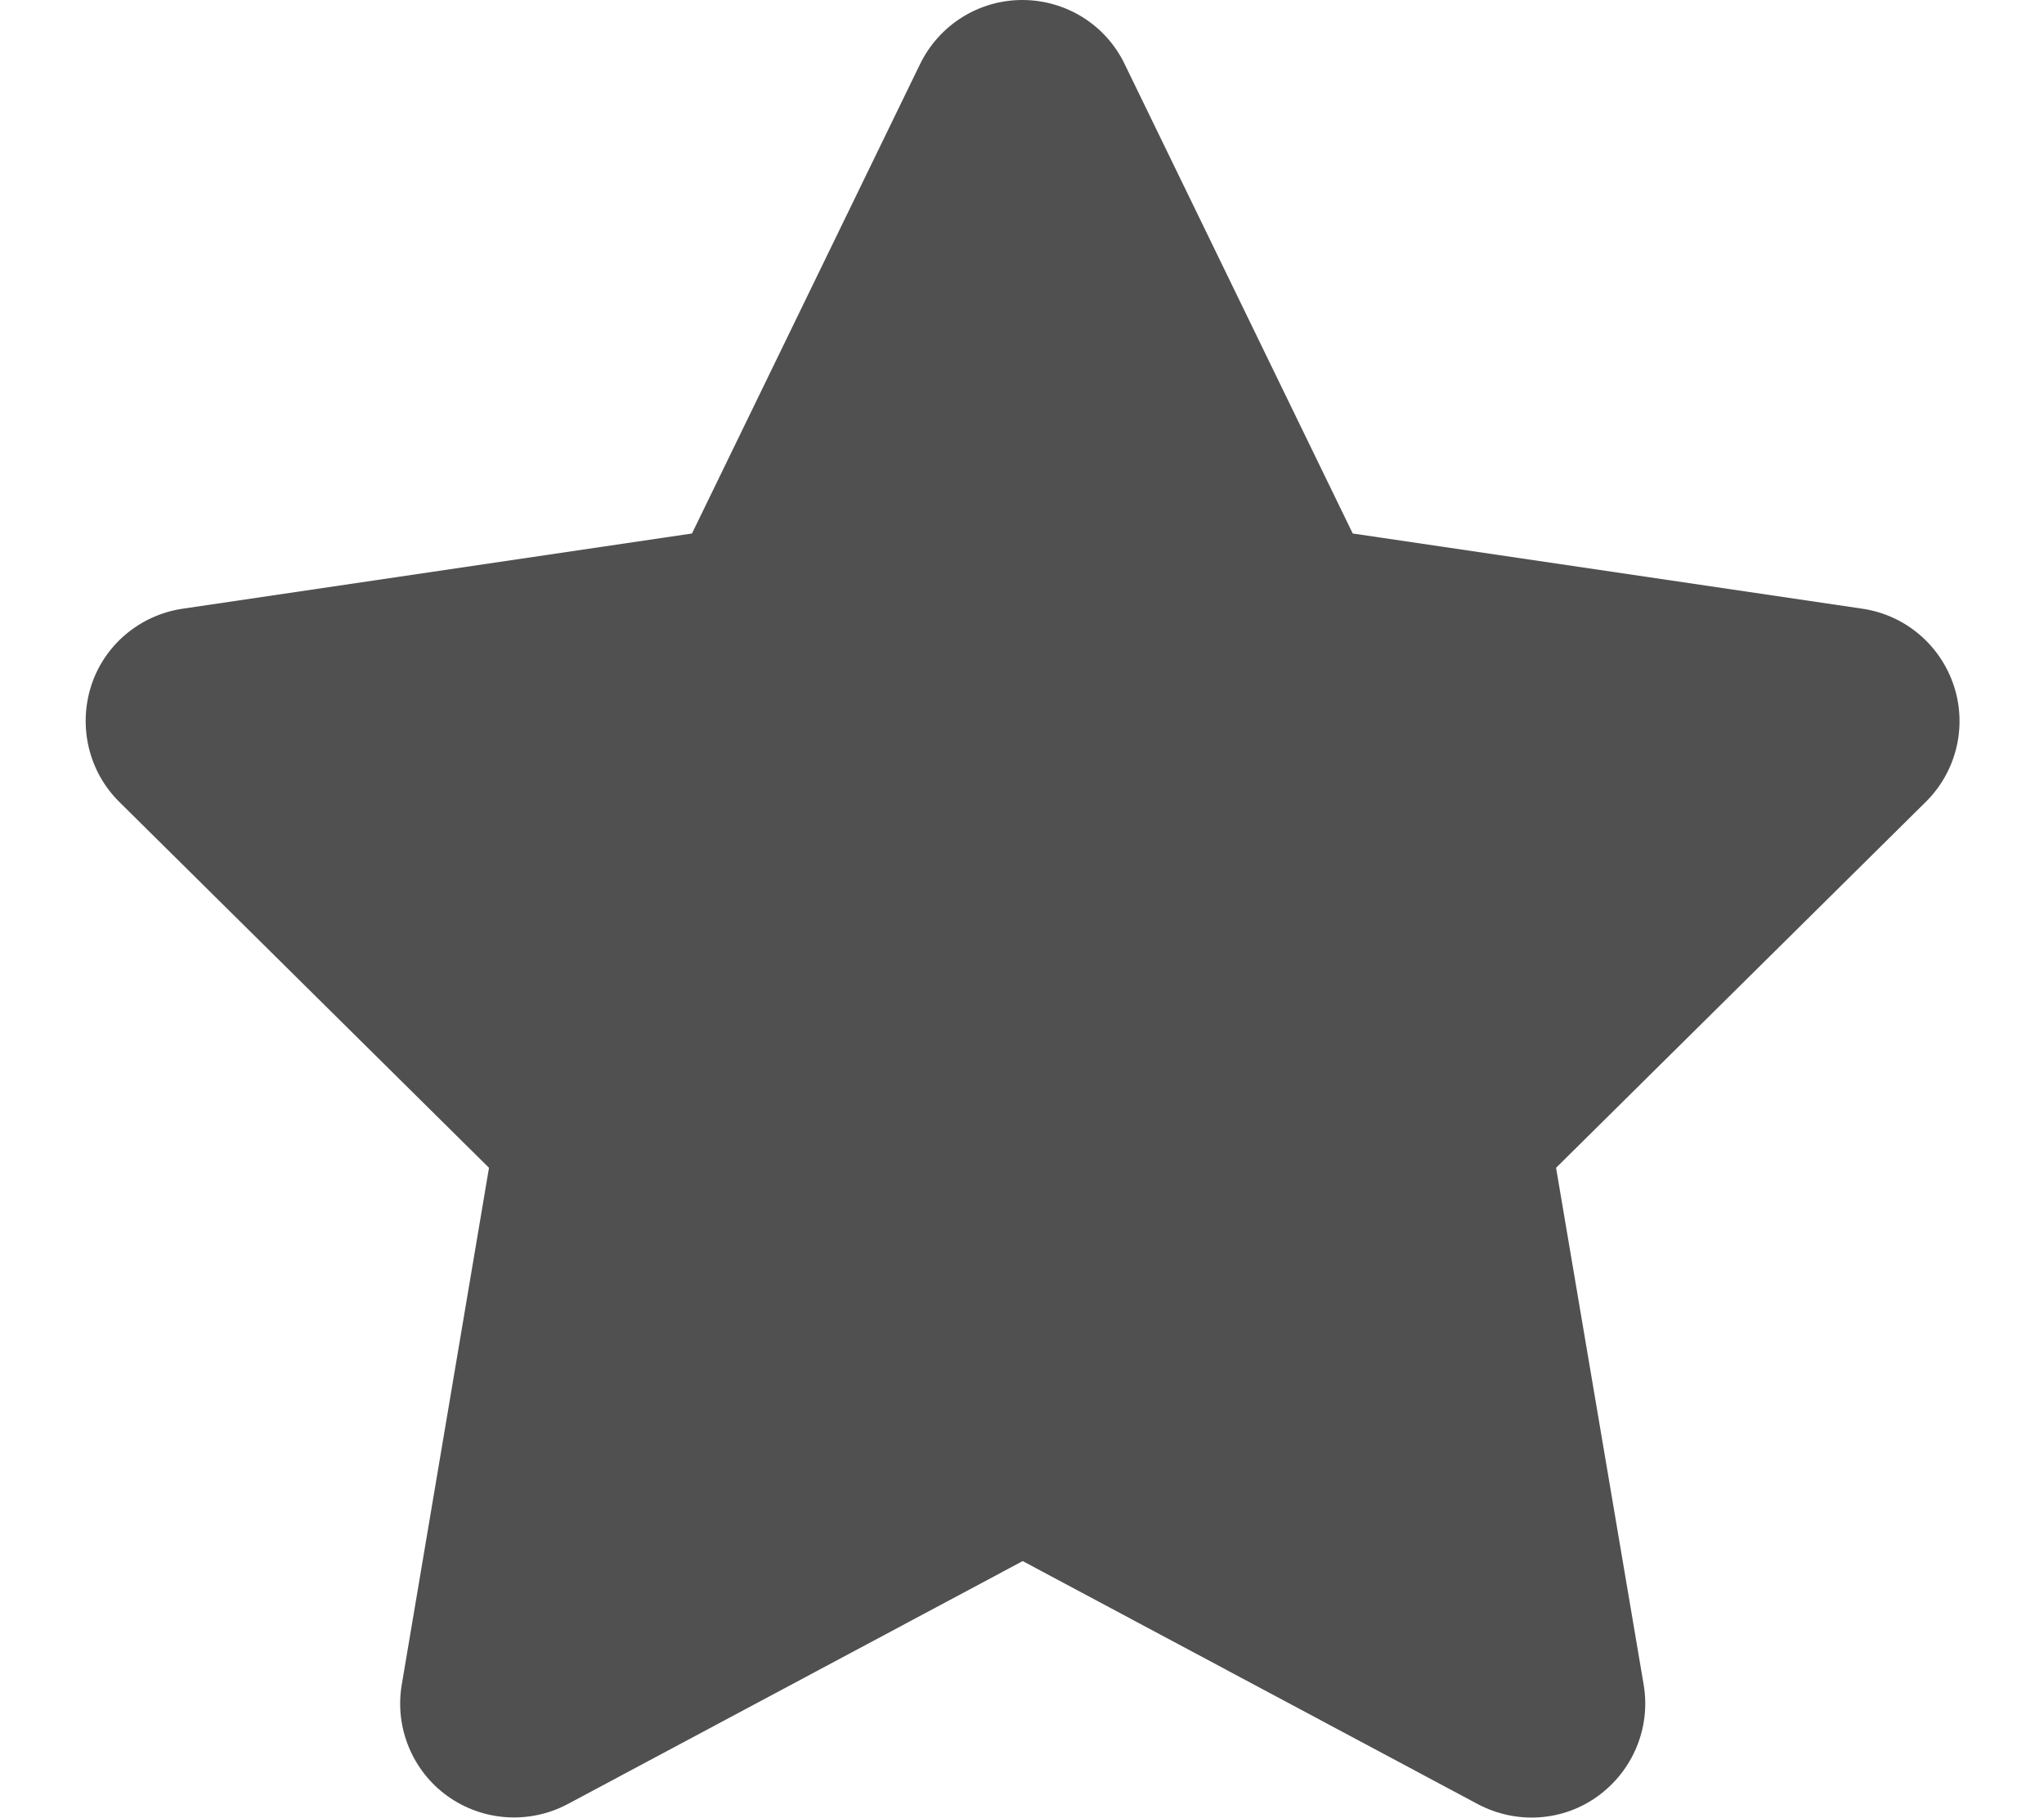
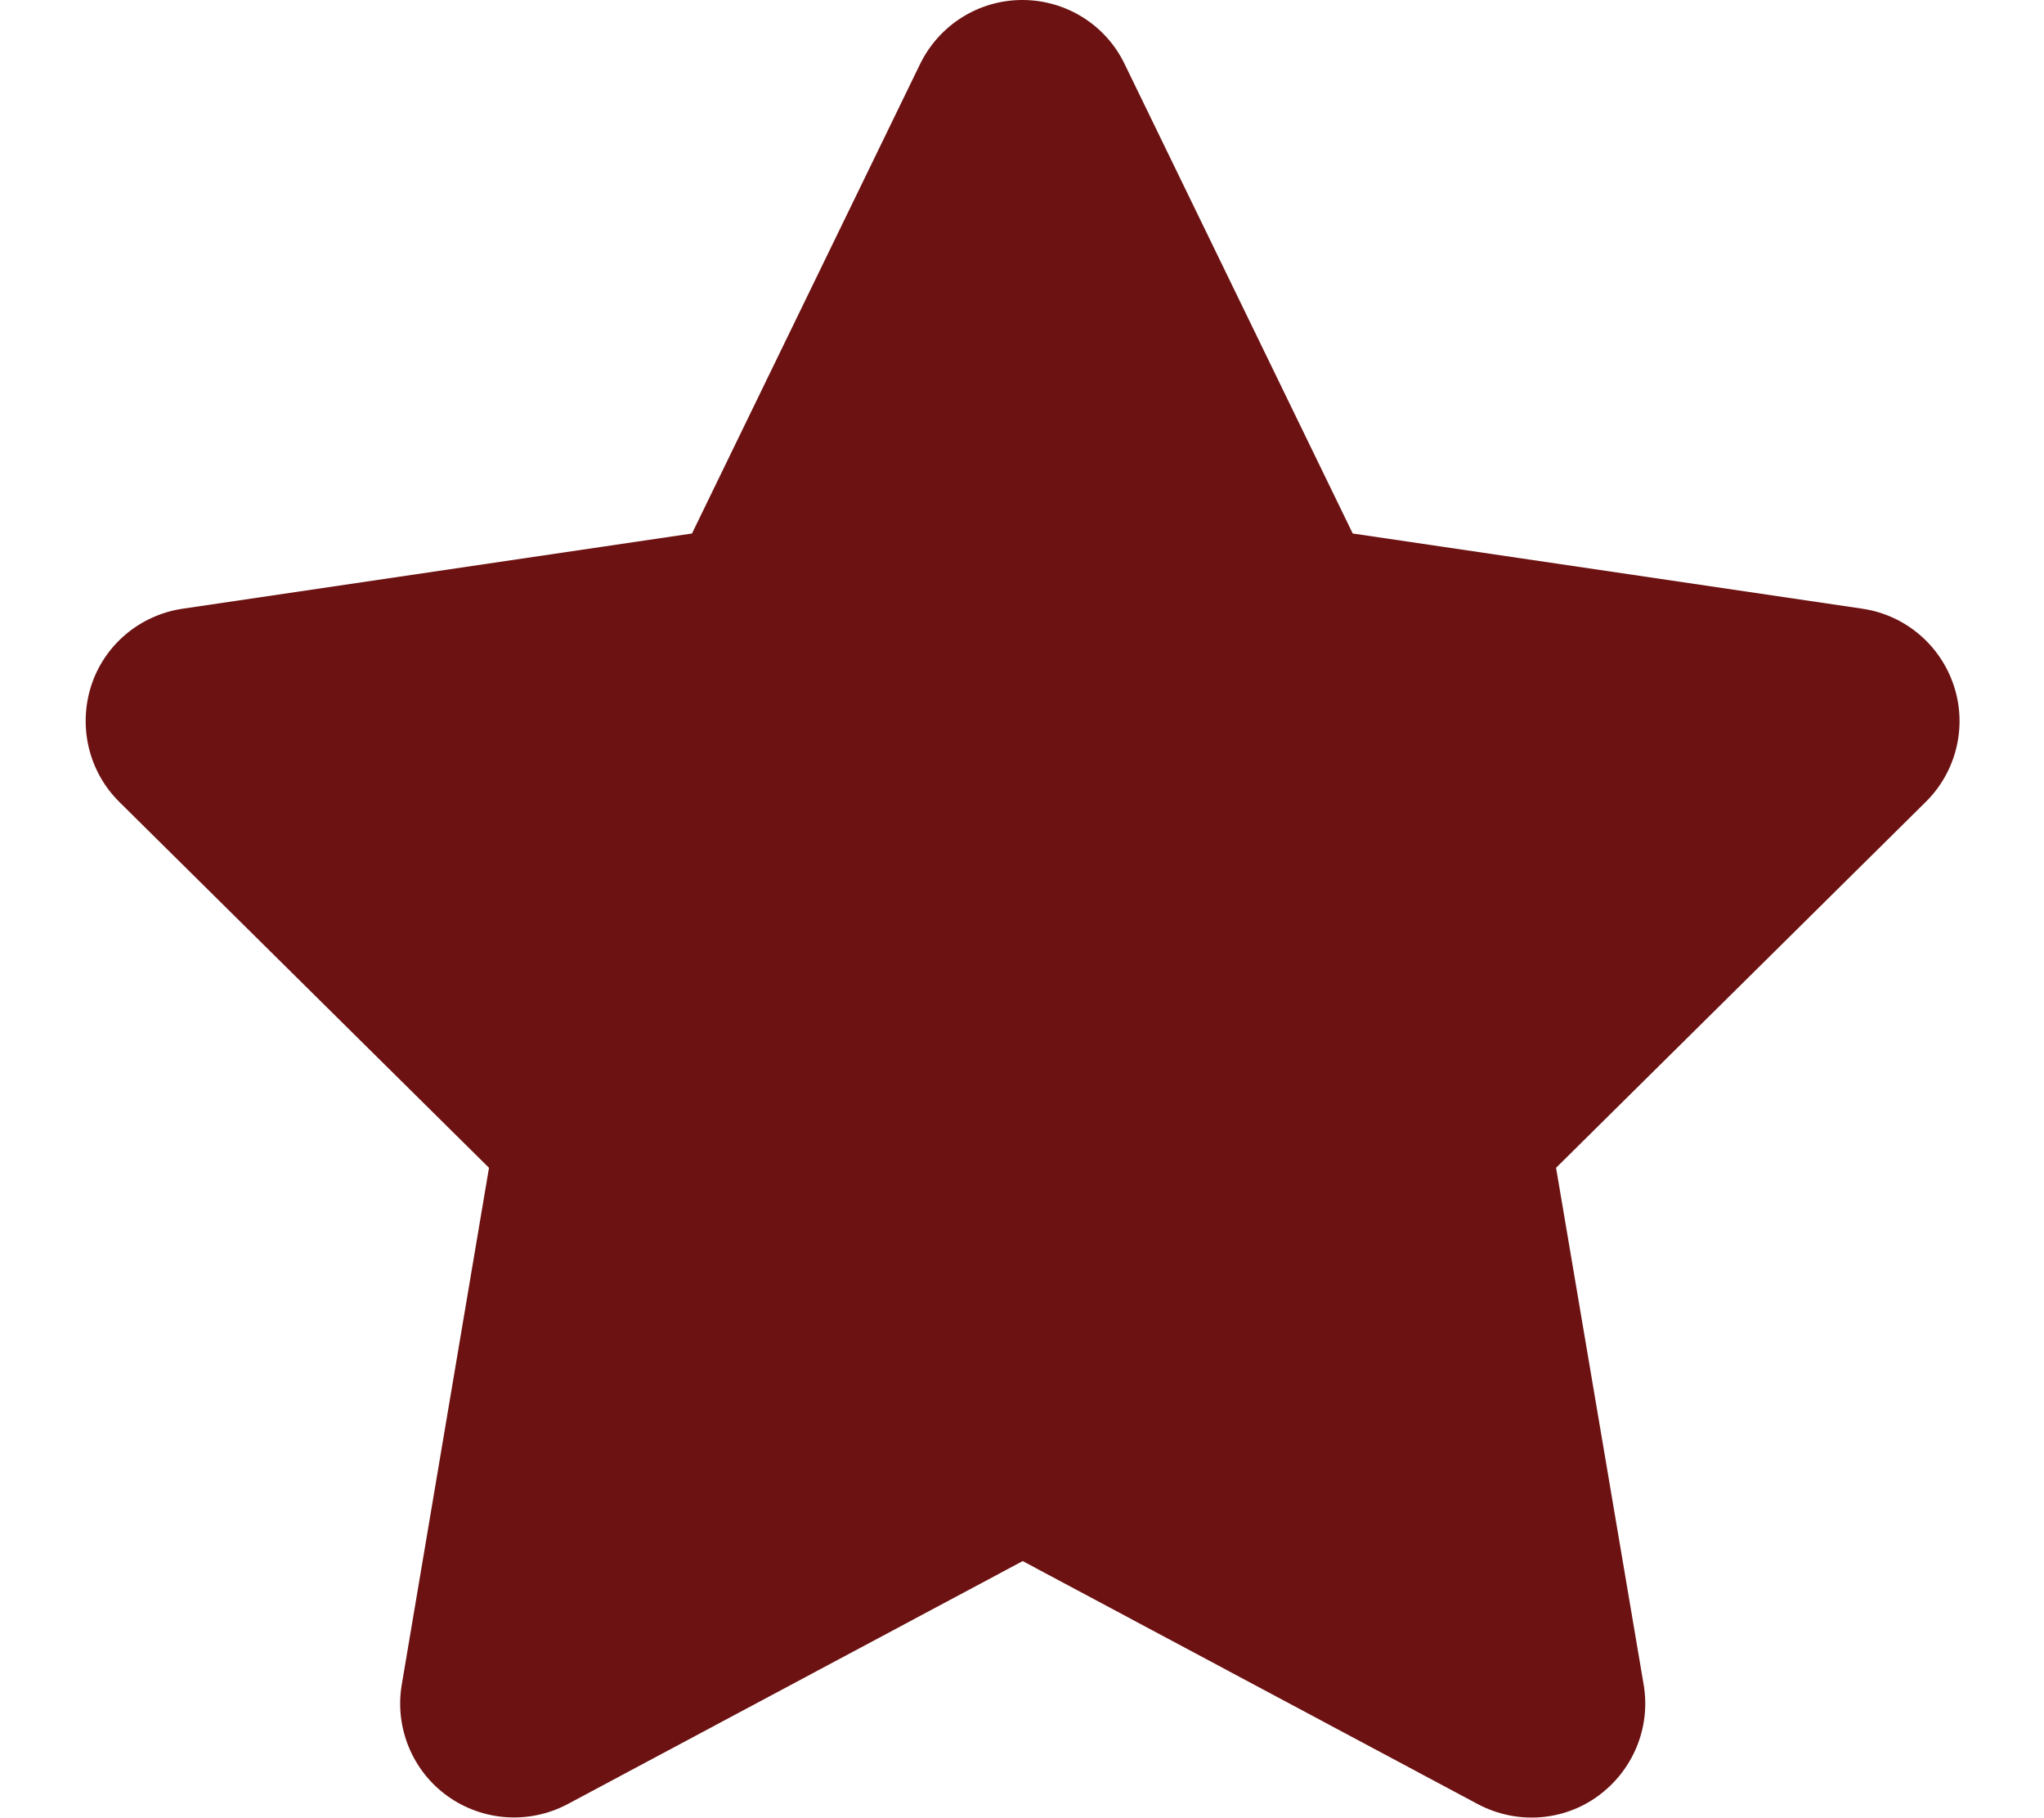
<svg xmlns="http://www.w3.org/2000/svg" height="16" width="18" viewBox="0 0 576 512">
-   <path fill="#505050" d="M316.9 18C311.6 7 300.4 0 288.1 0s-23.4 7-28.8 18L195 150.3 51.4 171.5c-12 1.8-22 10.2-25.7 21.7s-.7 24.2 7.9 32.7L137.8 329 113.2 474.7c-2 12 3 24.2 12.9 31.3s23 8 33.8 2.3l128.3-68.5 128.3 68.5c10.8 5.7 23.9 4.9 33.8-2.3s14.9-19.3 12.9-31.3L438.5 329 542.7 225.9c8.6-8.5 11.7-21.2 7.9-32.7s-13.7-19.9-25.7-21.7L381.2 150.3 316.9 18z" />
+   <path fill="#6d1212" d="M316.9 18C311.6 7 300.4 0 288.1 0s-23.4 7-28.8 18L195 150.3 51.4 171.5c-12 1.8-22 10.2-25.7 21.7s-.7 24.2 7.9 32.7L137.8 329 113.2 474.7c-2 12 3 24.2 12.9 31.3s23 8 33.8 2.3l128.3-68.5 128.3 68.5c10.8 5.7 23.9 4.9 33.8-2.3s14.9-19.3 12.9-31.3L438.5 329 542.7 225.9c8.6-8.5 11.7-21.2 7.9-32.7s-13.7-19.9-25.7-21.7L381.2 150.3 316.9 18z" />
</svg>
